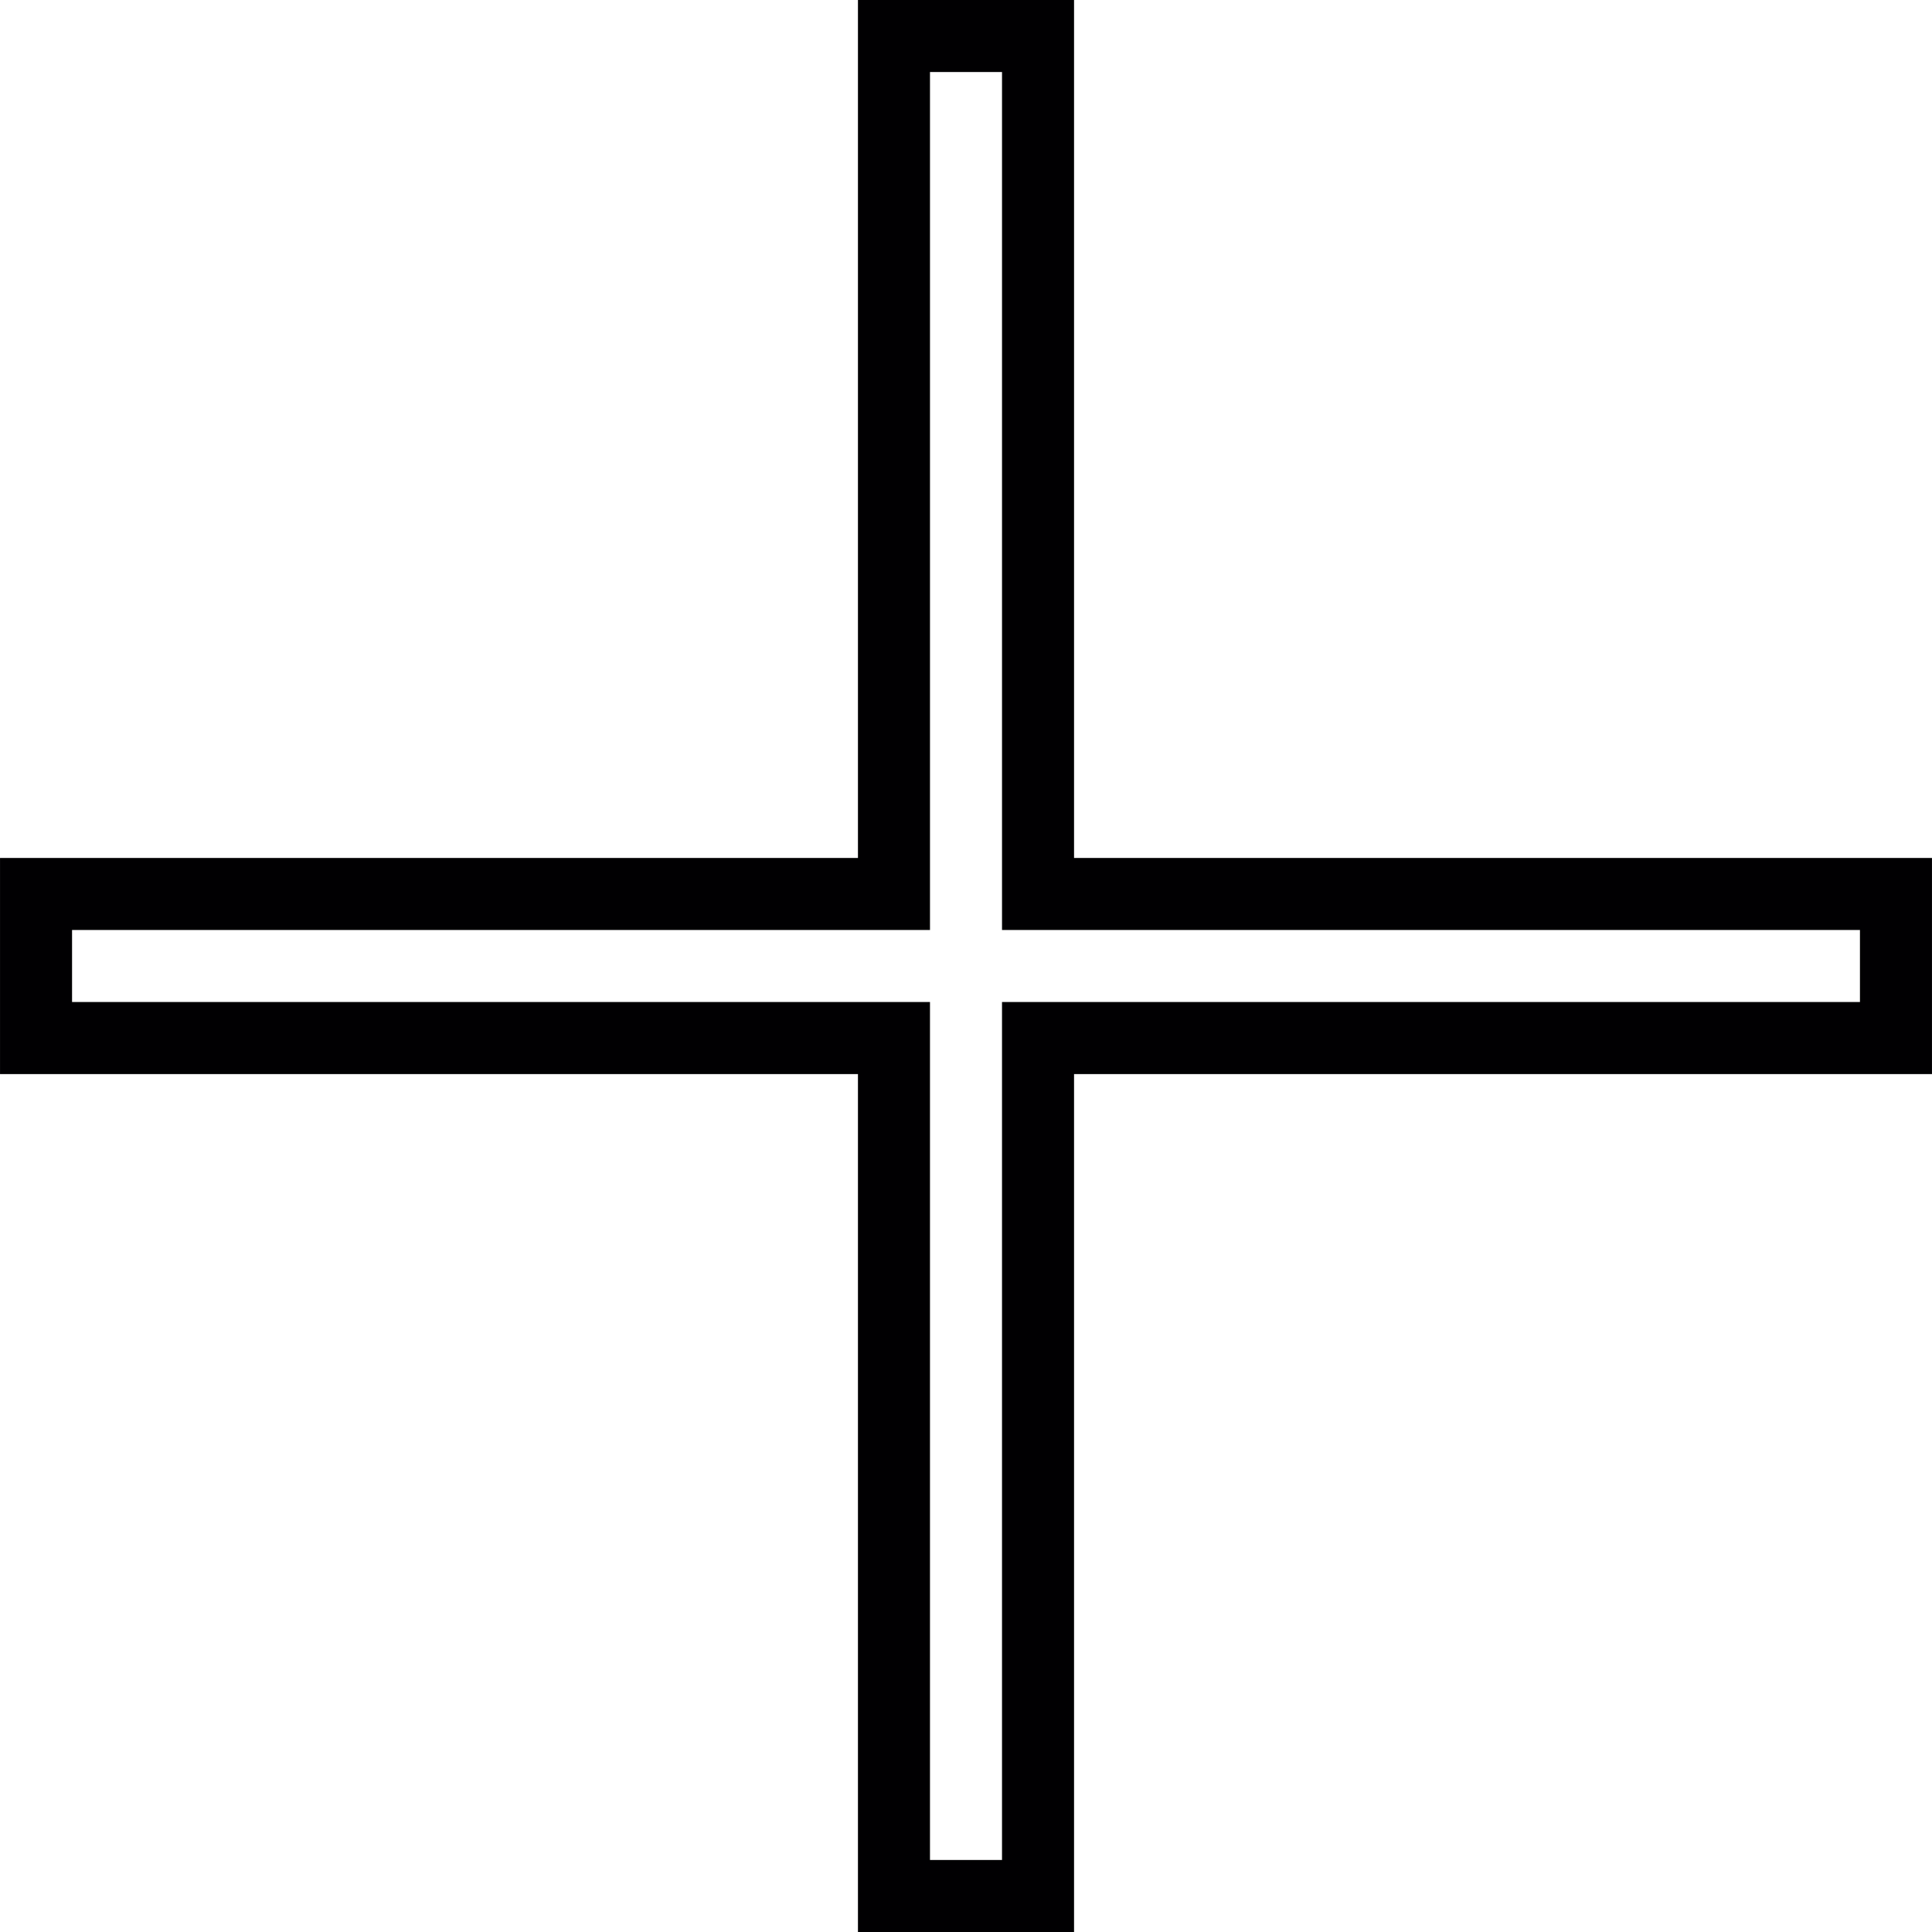
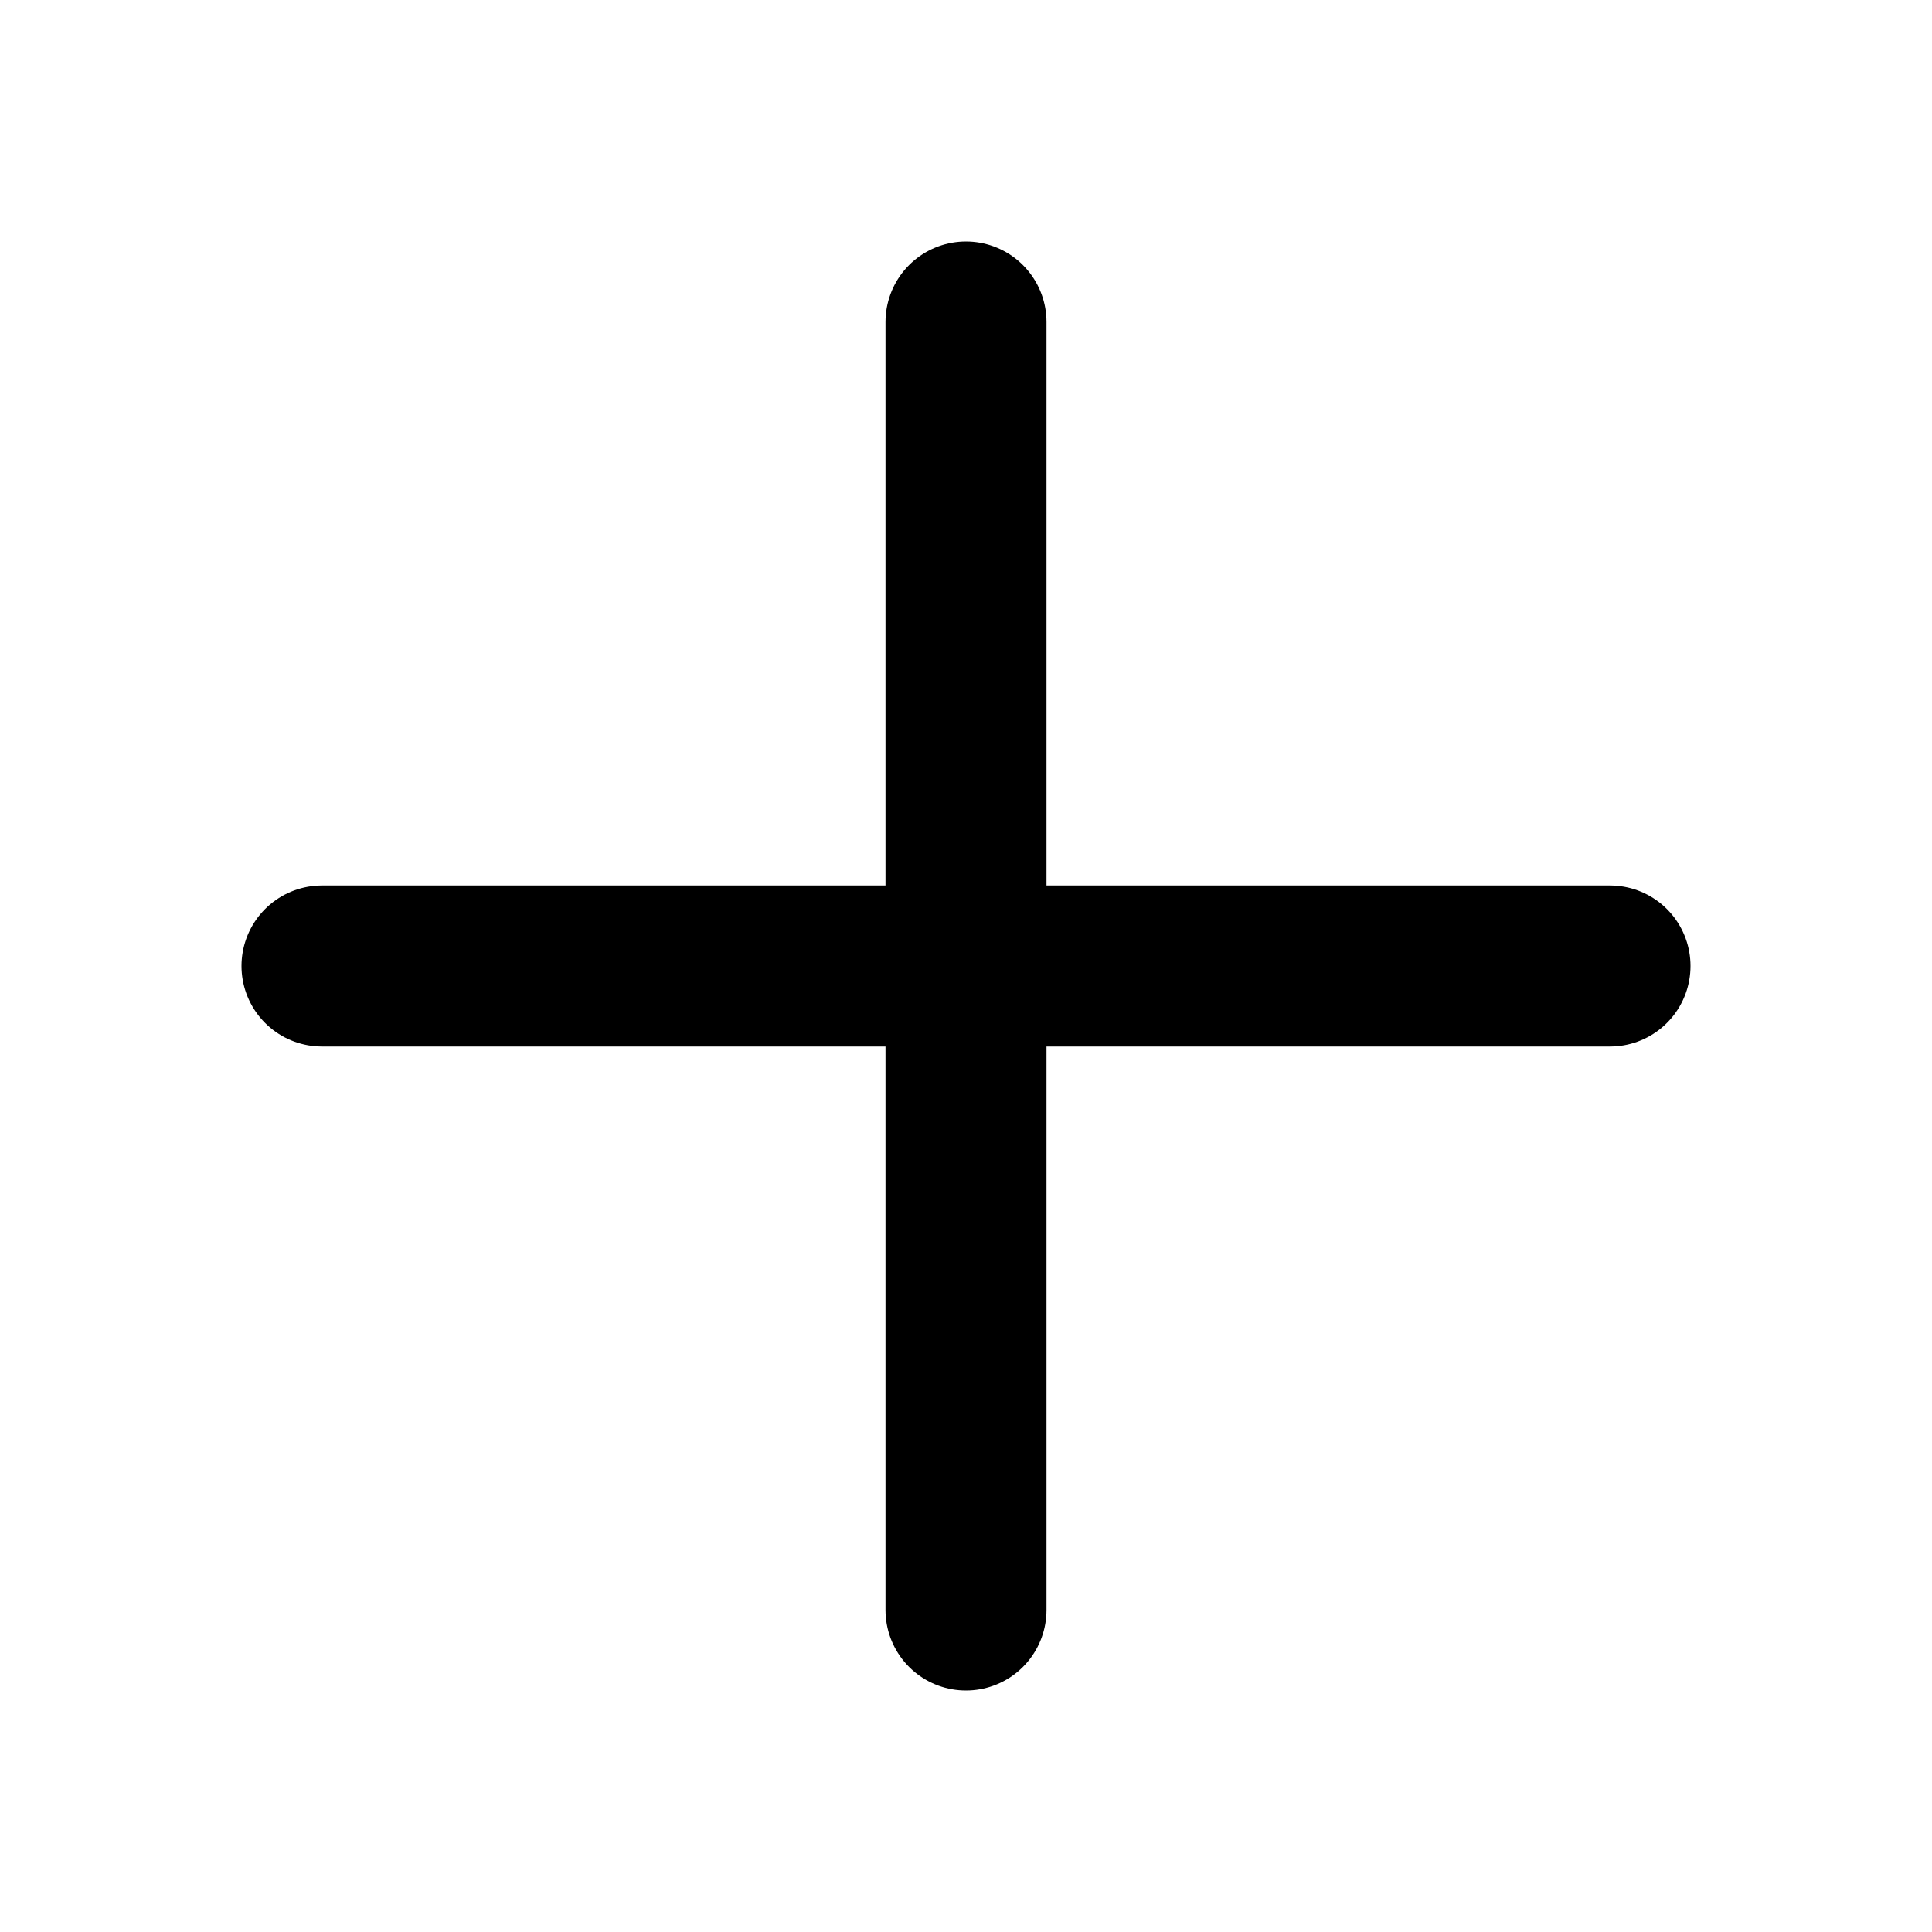
- <svg xmlns="http://www.w3.org/2000/svg" height="40px" width="40px" version="1.1" id="Capa_1" viewBox="0 0 320.069 320.069" xml:space="preserve">
-   <g>
-     <path style="fill:#010002;" d="M177.935,142.137V0h-35.801v142.137H0.003v35.801h142.131v142.131h35.801V177.938h142.131v-35.801   C320.066,142.137,177.935,142.137,177.935,142.137z M308.132,166.004H166.001v142.131h-11.934V166.004H11.937v-11.934h142.131   V11.934h11.934v142.137h142.131V166.004z" />
-   </g>
+ <svg xmlns="http://www.w3.org/2000/svg" width="30px" height="30px" viewBox="0 0 24 24" fill="none">
+   <path d="M4 12H20M12 4V20" stroke="#000000" stroke-width="2" stroke-linecap="round" stroke-linejoin="round" />
</svg>
